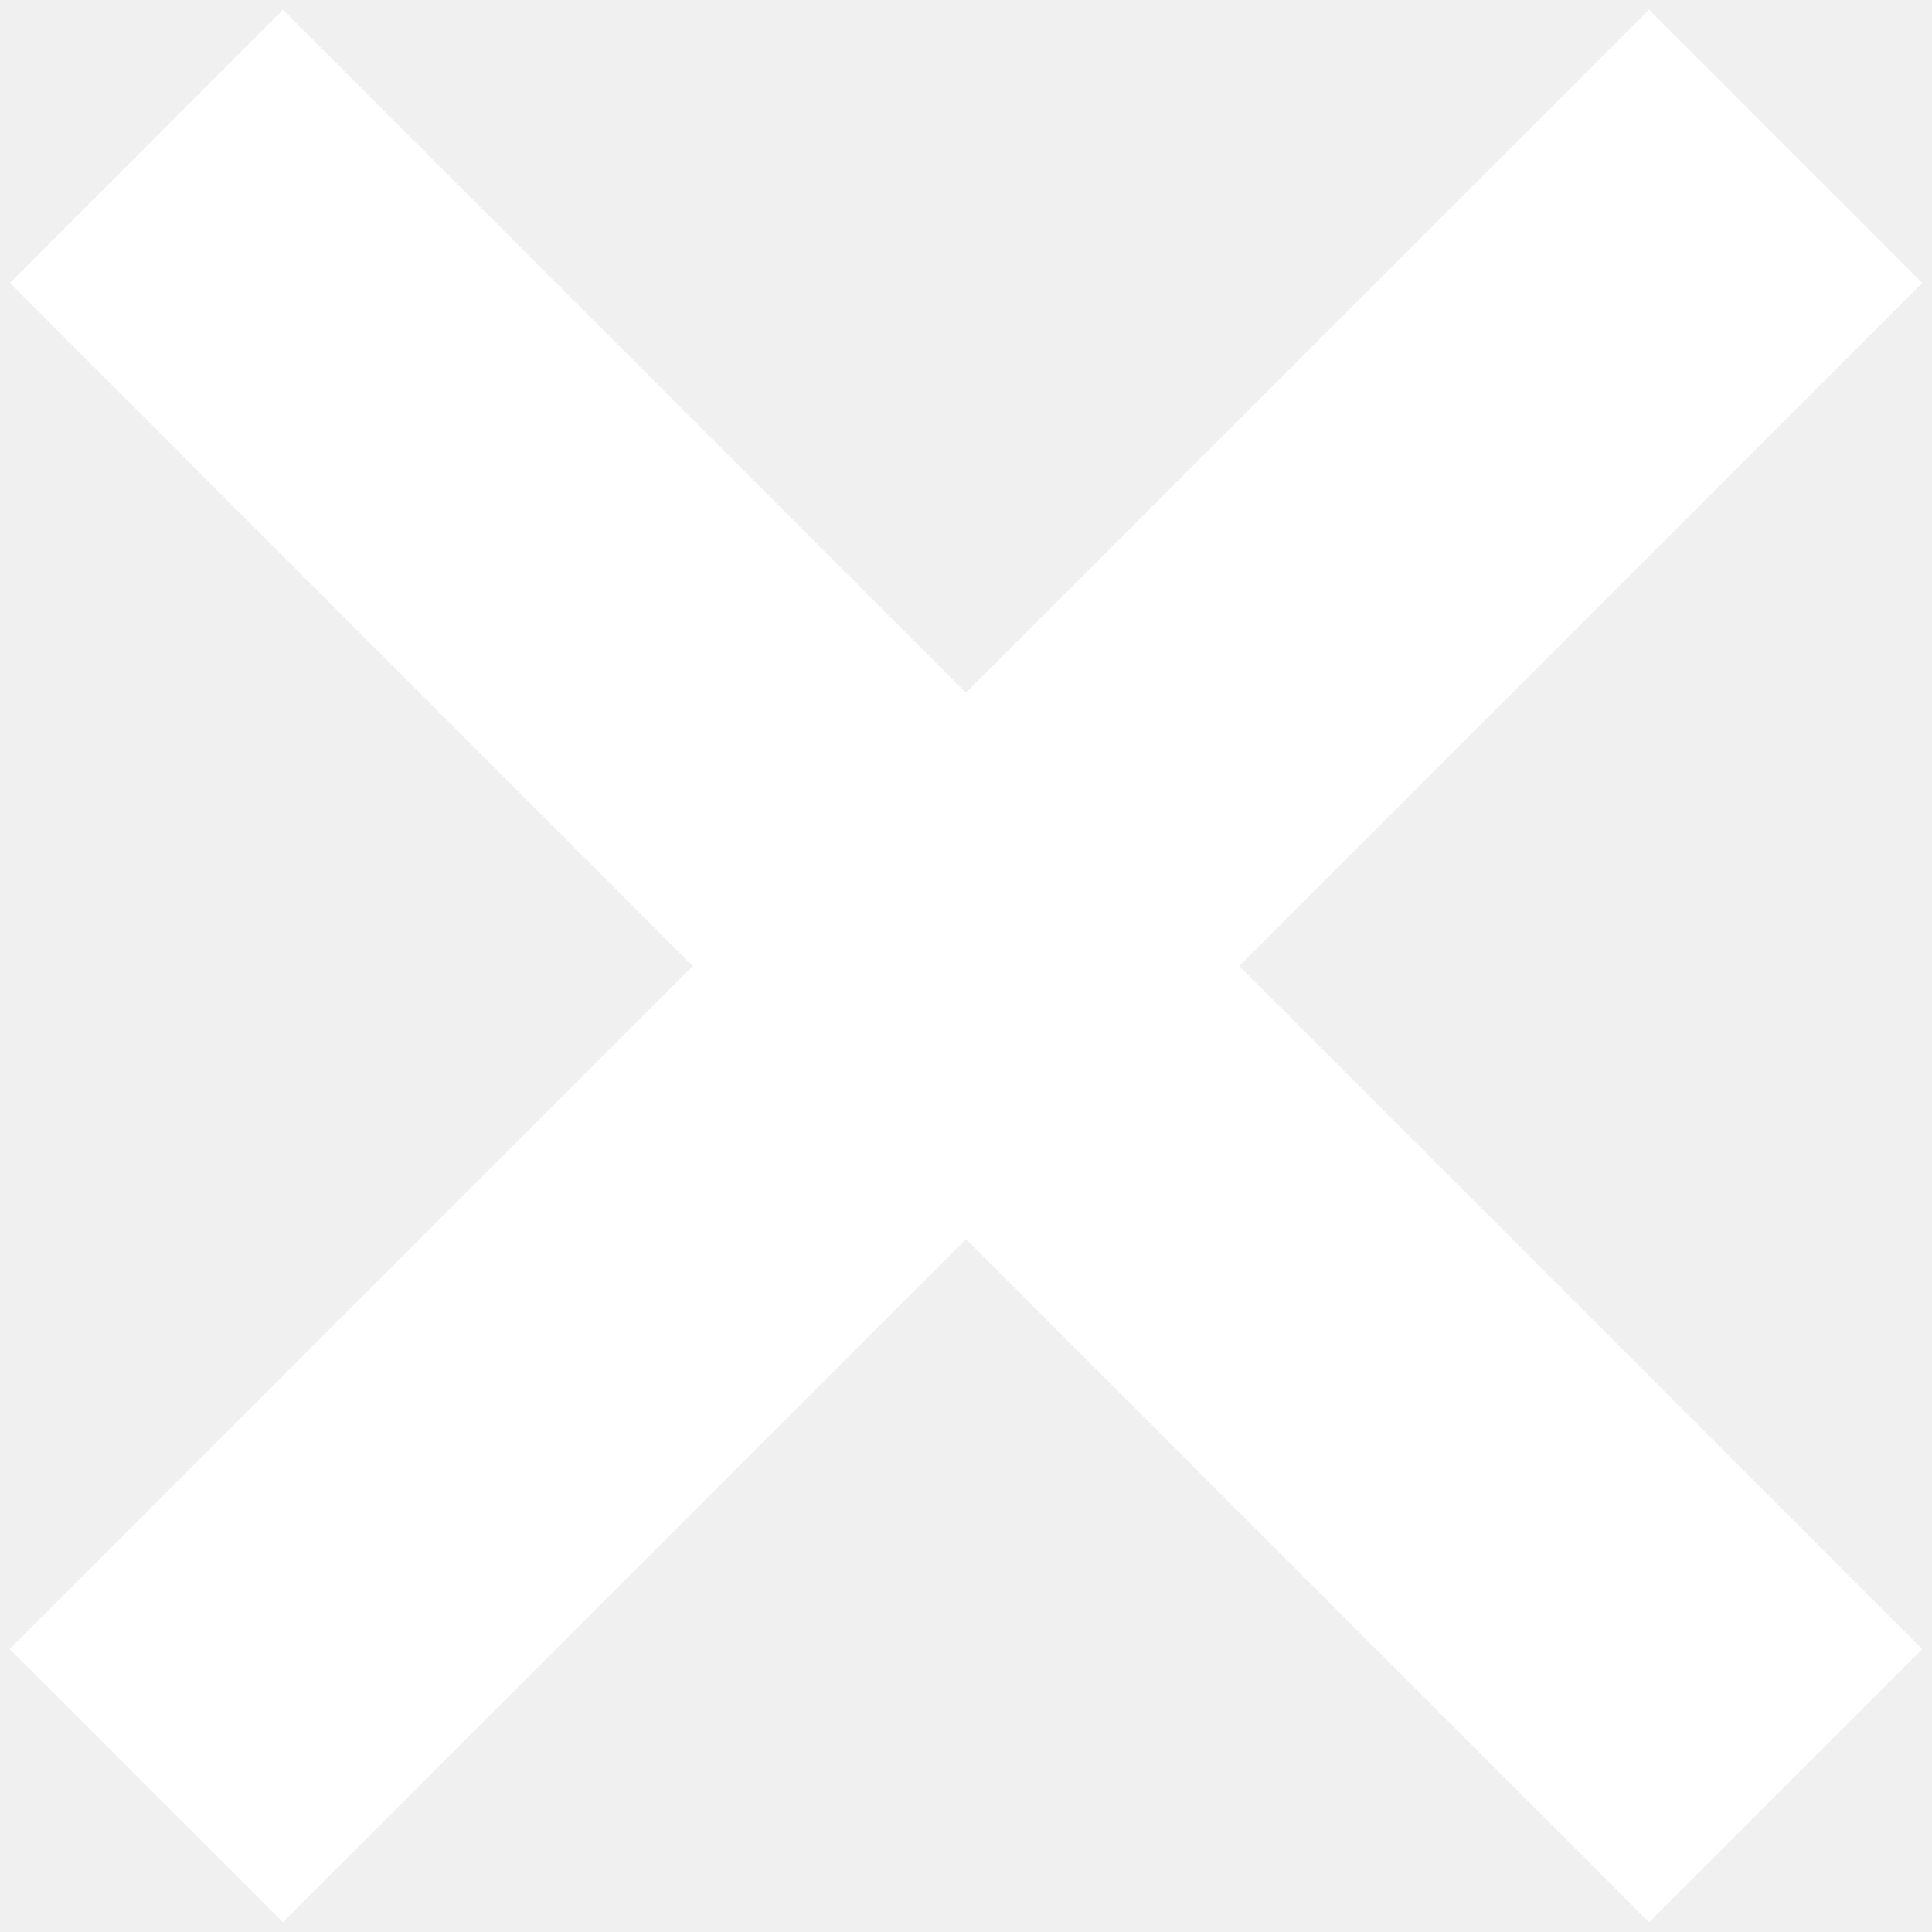
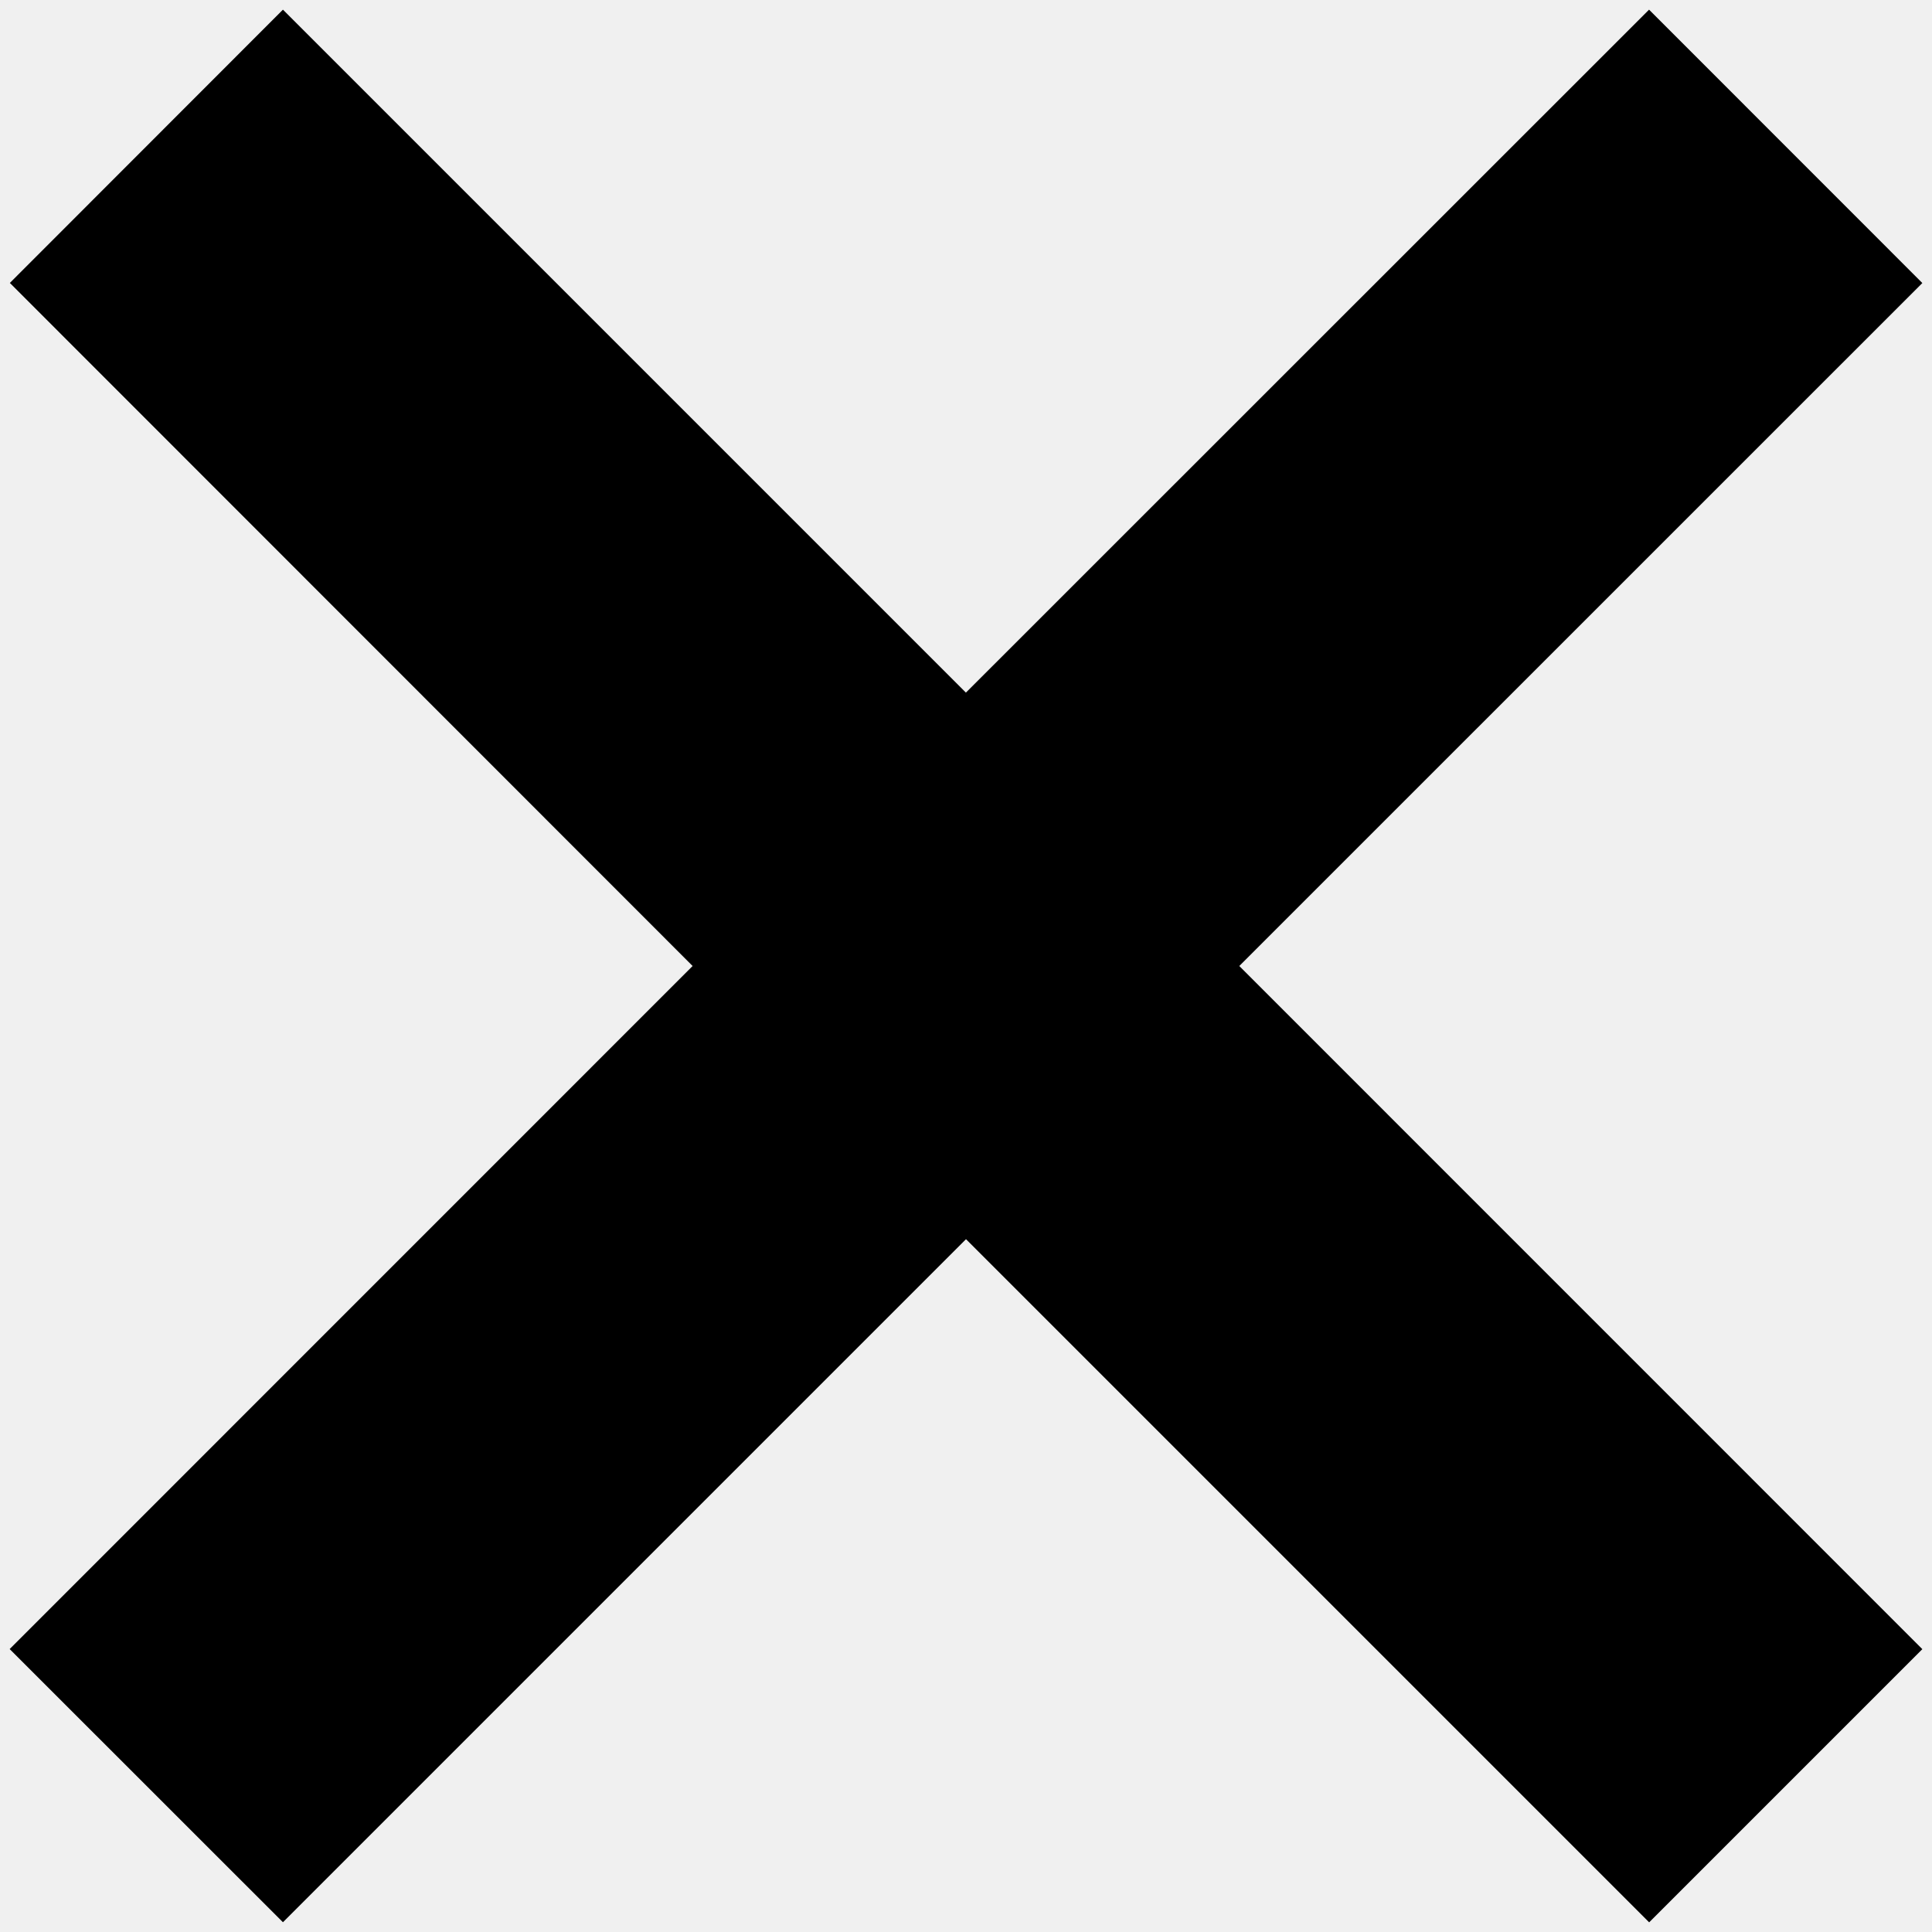
<svg xmlns="http://www.w3.org/2000/svg" width="20" height="20">
-   <path d="M17.071.1L19.9 2.93l-7.071 7.07 7.071 7.072-2.828 2.828L10 12.828l-7.071 7.071L.1 17.071 7.17 10 .102 2.929 2.929.1l7.07 7.07 7.072-7.07z" fill="white" fill-rule="evenodd" />
+   <path d="M17.071.1L19.9 2.93l-7.071 7.07 7.071 7.072-2.828 2.828L10 12.828l-7.071 7.071L.1 17.071 7.17 10 .102 2.929 2.929.1l7.07 7.07 7.072-7.07z" fill="black" fill-rule="evenodd" />
</svg>
